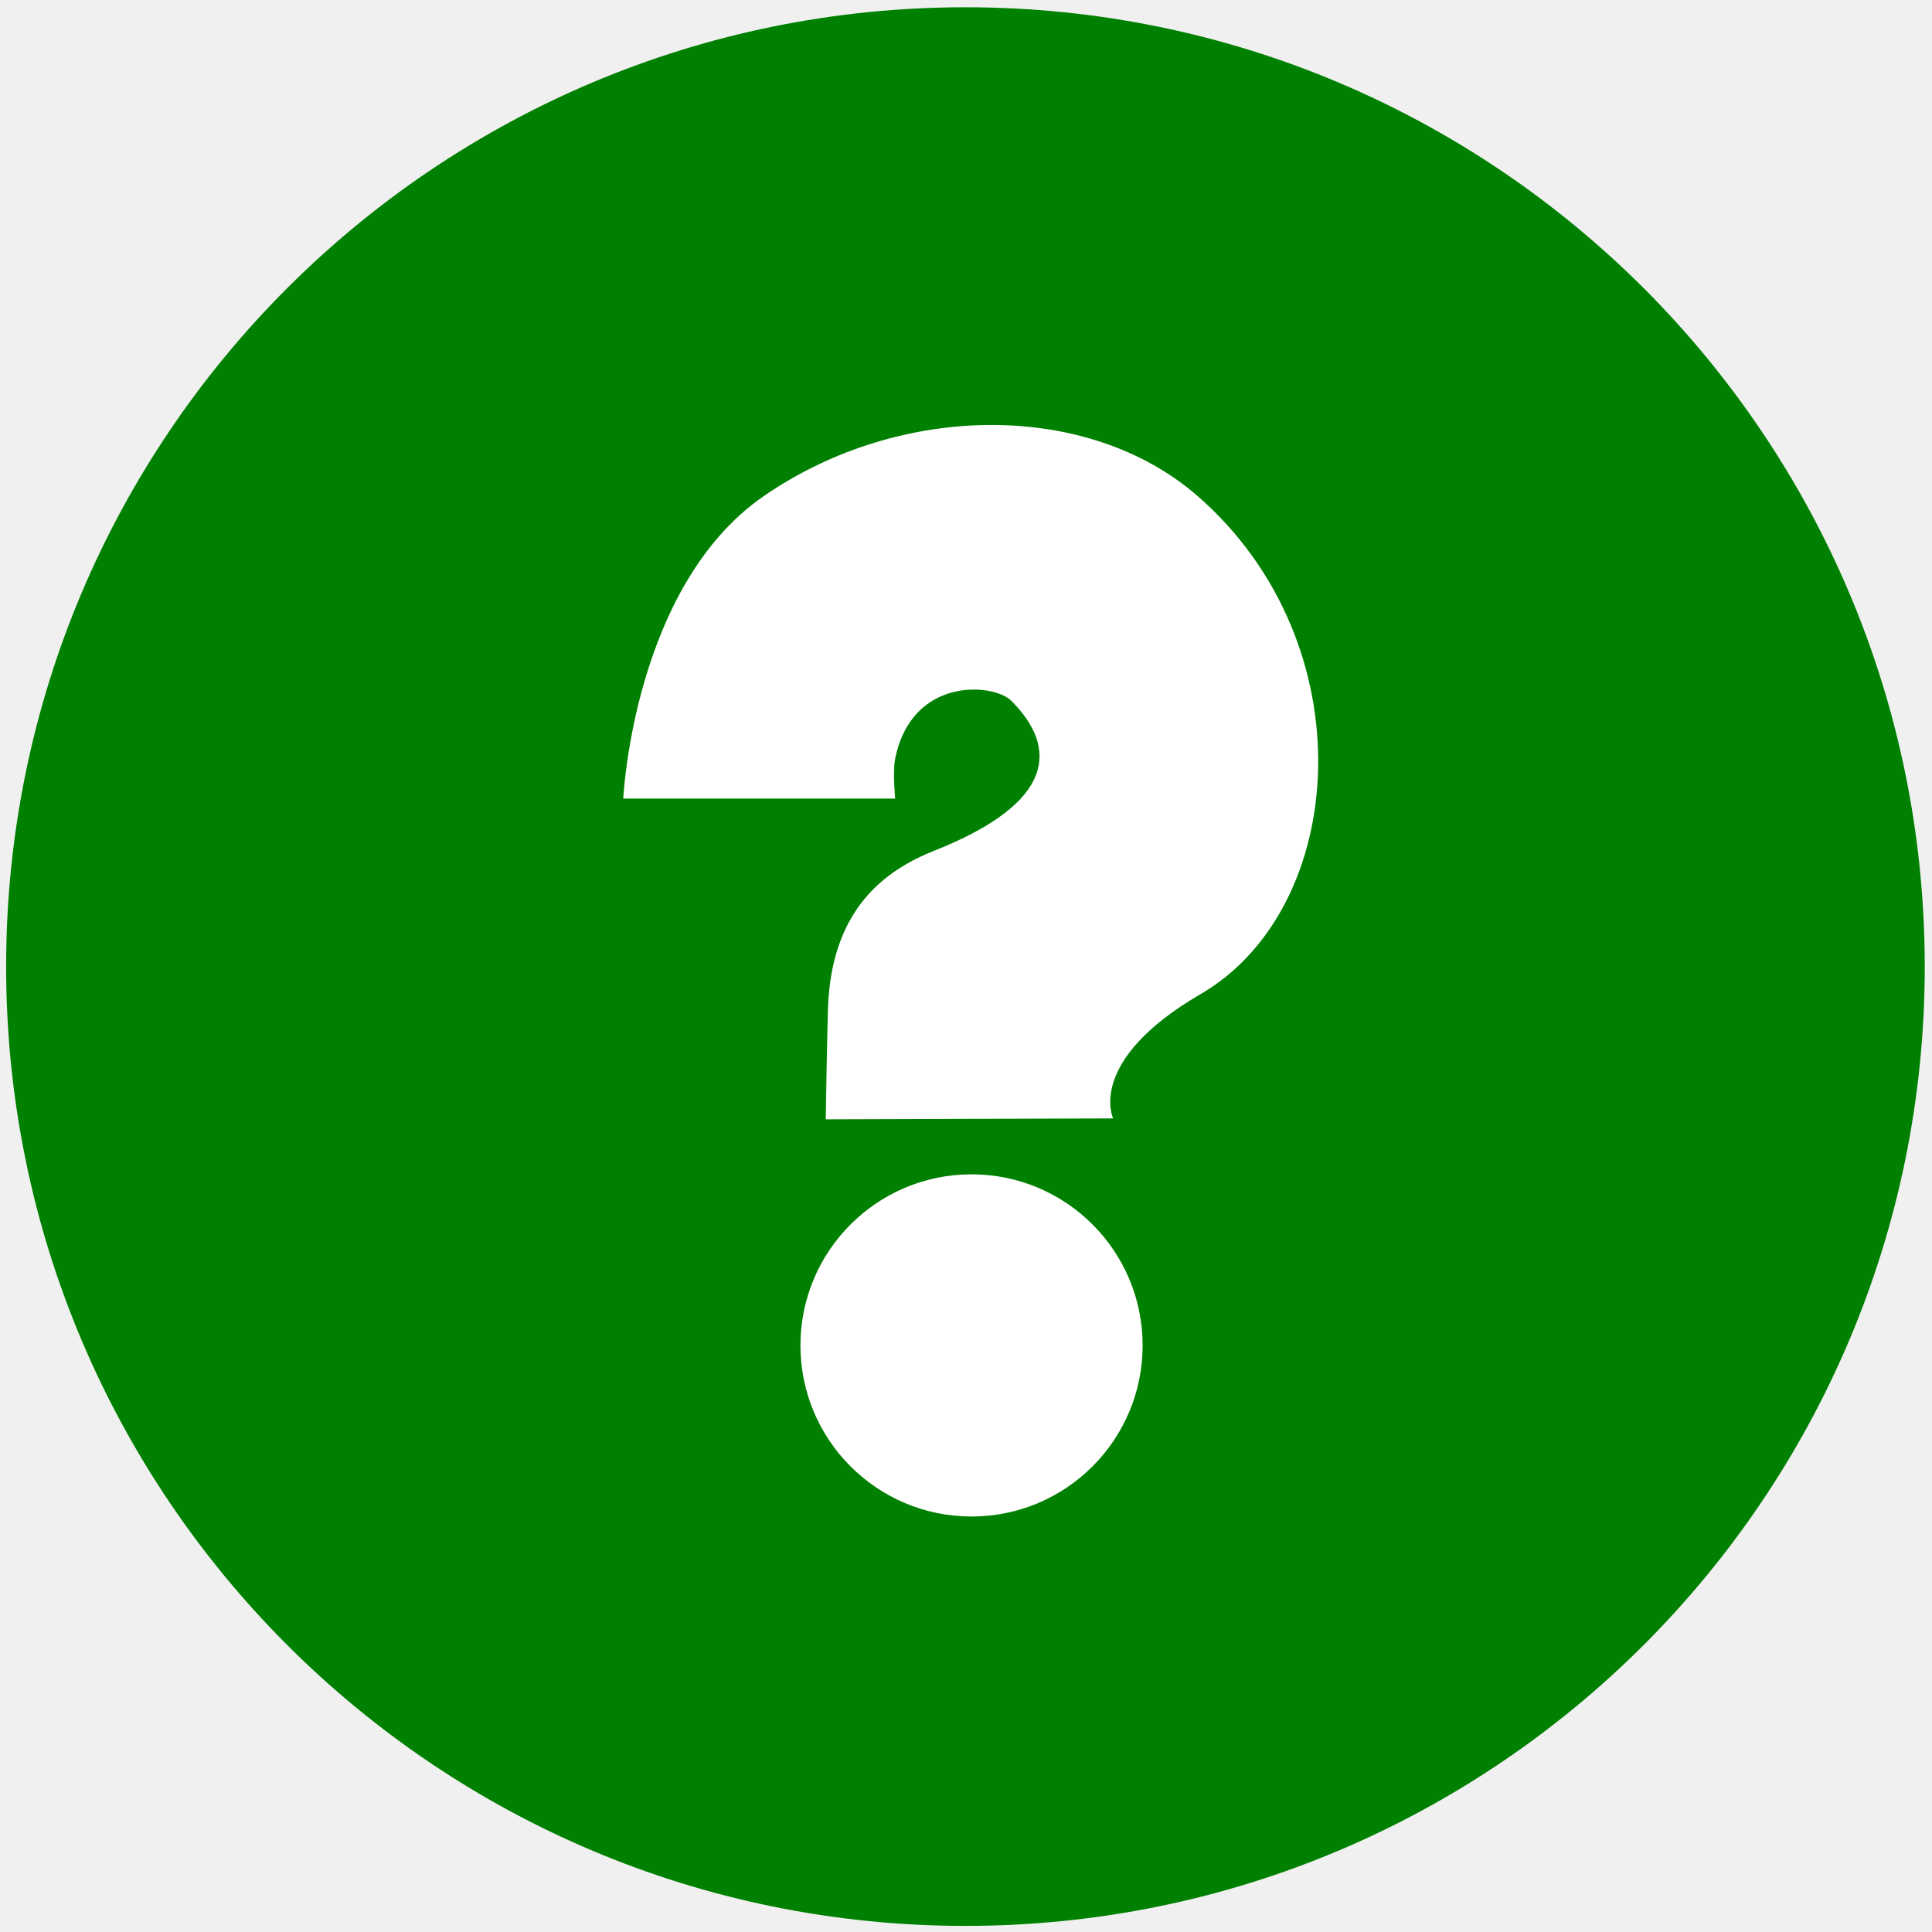
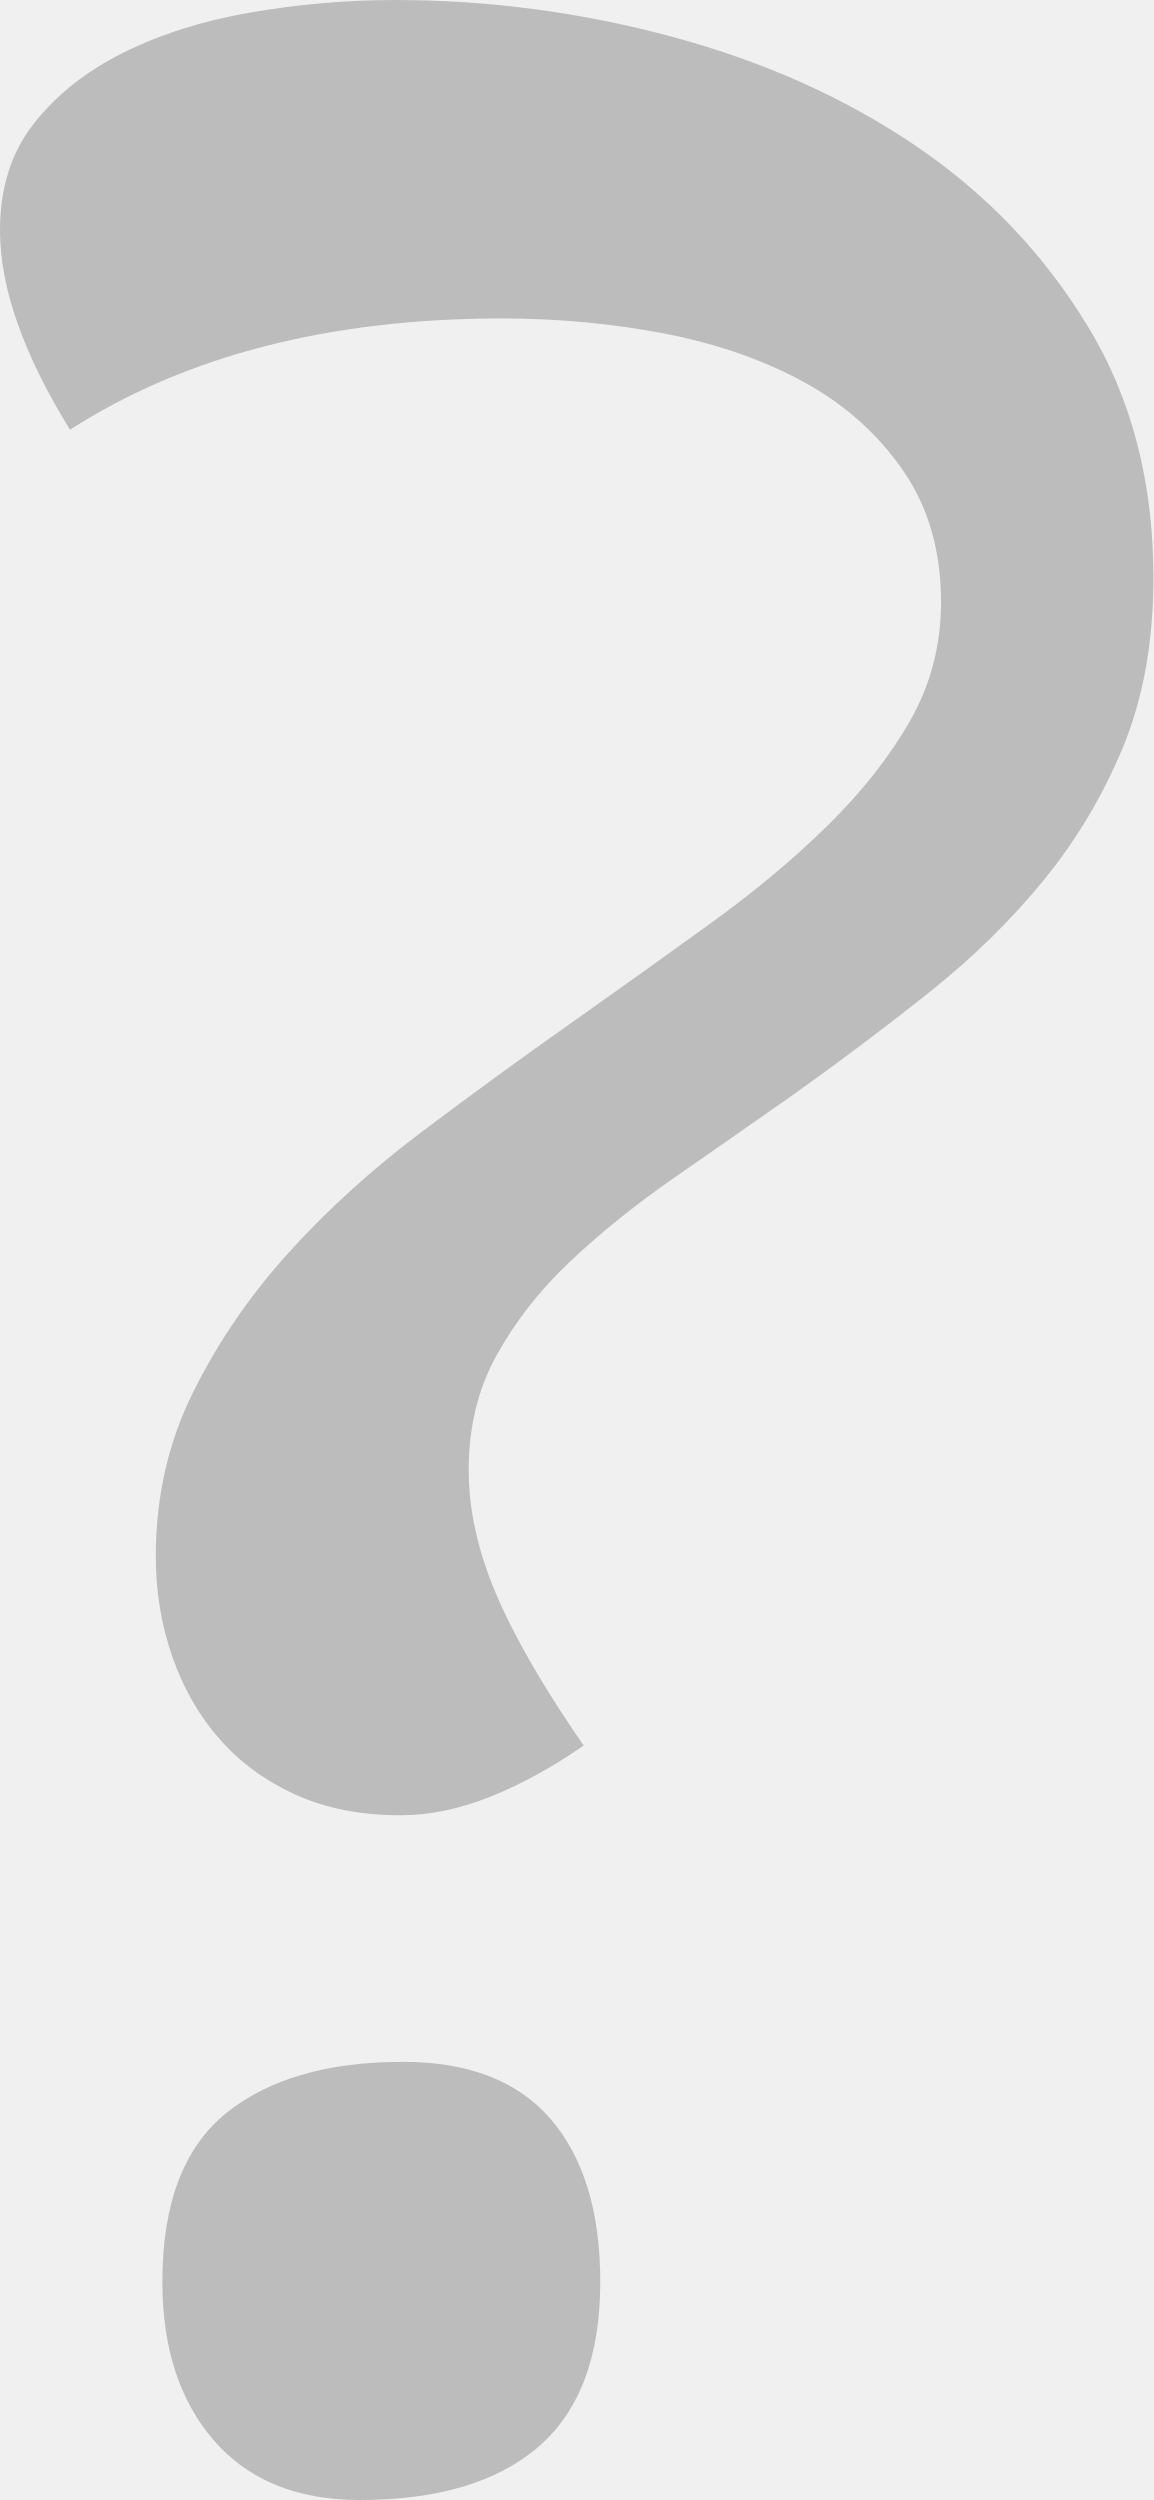
- <svg xmlns="http://www.w3.org/2000/svg" version="1.1" id="custom-mix" x="0px" y="0px" width="90" height="90" viewBox="0 0 90 90" xml:space="preserve">
-   <defs id="defs6" />
-   <path style="fill:#008000;fill-opacity:1;stroke:none" id="path3768" d="m 88.239,30.795 a 40.419,40.419 0 1 1 -80.838,0 40.419,40.419 0 1 1 80.838,0 z" transform="matrix(1.105634,0,0,1.105634,-7.897772,10.97905)" />
-   <path style="fill:#ffffff;fill-opacity:1;stroke:none" d="m 41.7,37.199 -12.666,0 c 0,0 0.463,-9.895 6.547,-14.09 6.391,-4.406 15.131,-4.426 20.209,0 7.893,6.879 7.028,19.19 0.142,23.198 -5.369,3.125 -4.077,5.793 -4.077,5.793 l -13.387,0.042 c 0,0 0.049,-3.416 0.101,-5.124 0.143,-4.697 2.689,-6.49 4.981,-7.401 5.646,-2.244 5.729,-4.803 3.558,-6.974 -0.818,-0.818 -4.633,-1.145 -5.408,2.704 -0.122,0.605 0,1.85 0,1.85 z" id="path2996" transform="translate(-2e-6,0)" />
-   <path style="fill:#ffffff;fill-opacity:1;stroke:none" id="path3766" d="m 52.943,63.244 a 7.97,7.97 0 1 1 -15.94,0 7.97,7.97 0 1 1 15.94,0 z" transform="translate(0.2846384,-0.5692809)" />
+ <svg xmlns="http://www.w3.org/2000/svg" version="1.1" baseProfile="basic" id="custom-mix" x="0px" y="0px" width="43.83px" height="95px" viewBox="0 0 43.83 95" xml:space="preserve">
+   <path id="CustomSymbol" style="fill:#BDBCBC;" d="M2.66,16.33C0.89,13.46,0,10.94,0,8.75c0-1.61,0.43-2.97,1.29-4.06  s1.99-1.99,3.4-2.69s3.01-1.21,4.8-1.52S13.13,0,15,0c3.59,0,7.12,0.47,10.59,1.41s6.54,2.32,9.22,4.14  c2.68,1.82,4.86,4.1,6.52,6.84c1.67,2.73,2.5,5.93,2.5,9.57c0,2.4-0.38,4.52-1.13,6.37c-0.76,1.85-1.76,3.54-3.01,5.08  c-1.25,1.54-2.71,2.97-4.38,4.3c-1.67,1.33-3.41,2.64-5.24,3.94c-1.56,1.09-3.07,2.15-4.53,3.16c-1.46,1.02-2.76,2.07-3.91,3.16  c-1.15,1.09-2.07,2.28-2.77,3.55s-1.05,2.72-1.05,4.34c0,1.51,0.35,3.09,1.05,4.73s1.81,3.56,3.32,5.74  c-1.2,0.83-2.38,1.48-3.56,1.95s-2.31,0.7-3.4,0.7c-1.51,0-2.84-0.26-3.98-0.78c-1.15-0.52-2.11-1.22-2.89-2.11  c-0.78-0.88-1.38-1.93-1.8-3.13c-0.42-1.2-0.63-2.47-0.63-3.83c0-2.24,0.47-4.31,1.41-6.21c0.94-1.9,2.15-3.67,3.63-5.31  s3.18-3.18,5.08-4.61c1.9-1.43,3.81-2.82,5.74-4.18c1.77-1.25,3.5-2.49,5.19-3.71c1.69-1.22,3.19-2.47,4.49-3.75s2.34-2.6,3.13-3.98  c0.78-1.38,1.17-2.88,1.17-4.49c0-1.93-0.47-3.58-1.41-4.96c-0.94-1.38-2.17-2.5-3.71-3.36c-1.54-0.86-3.31-1.48-5.31-1.88  c-2.01-0.39-4.1-0.59-6.29-0.59C12.5,12.11,7.03,13.52,2.66,16.33z M22.81,86.72c0,2.81-0.78,4.9-2.34,6.25  c-1.56,1.35-3.83,2.03-6.8,2.03c-2.4,0-4.24-0.76-5.55-2.27c-1.3-1.51-1.95-3.52-1.95-6.02c0-2.97,0.81-5.1,2.42-6.41  c1.62-1.3,3.85-1.95,6.72-1.95c2.5,0,4.38,0.73,5.63,2.19C22.19,82.01,22.81,84.06,22.81,86.72z" />
</svg>
